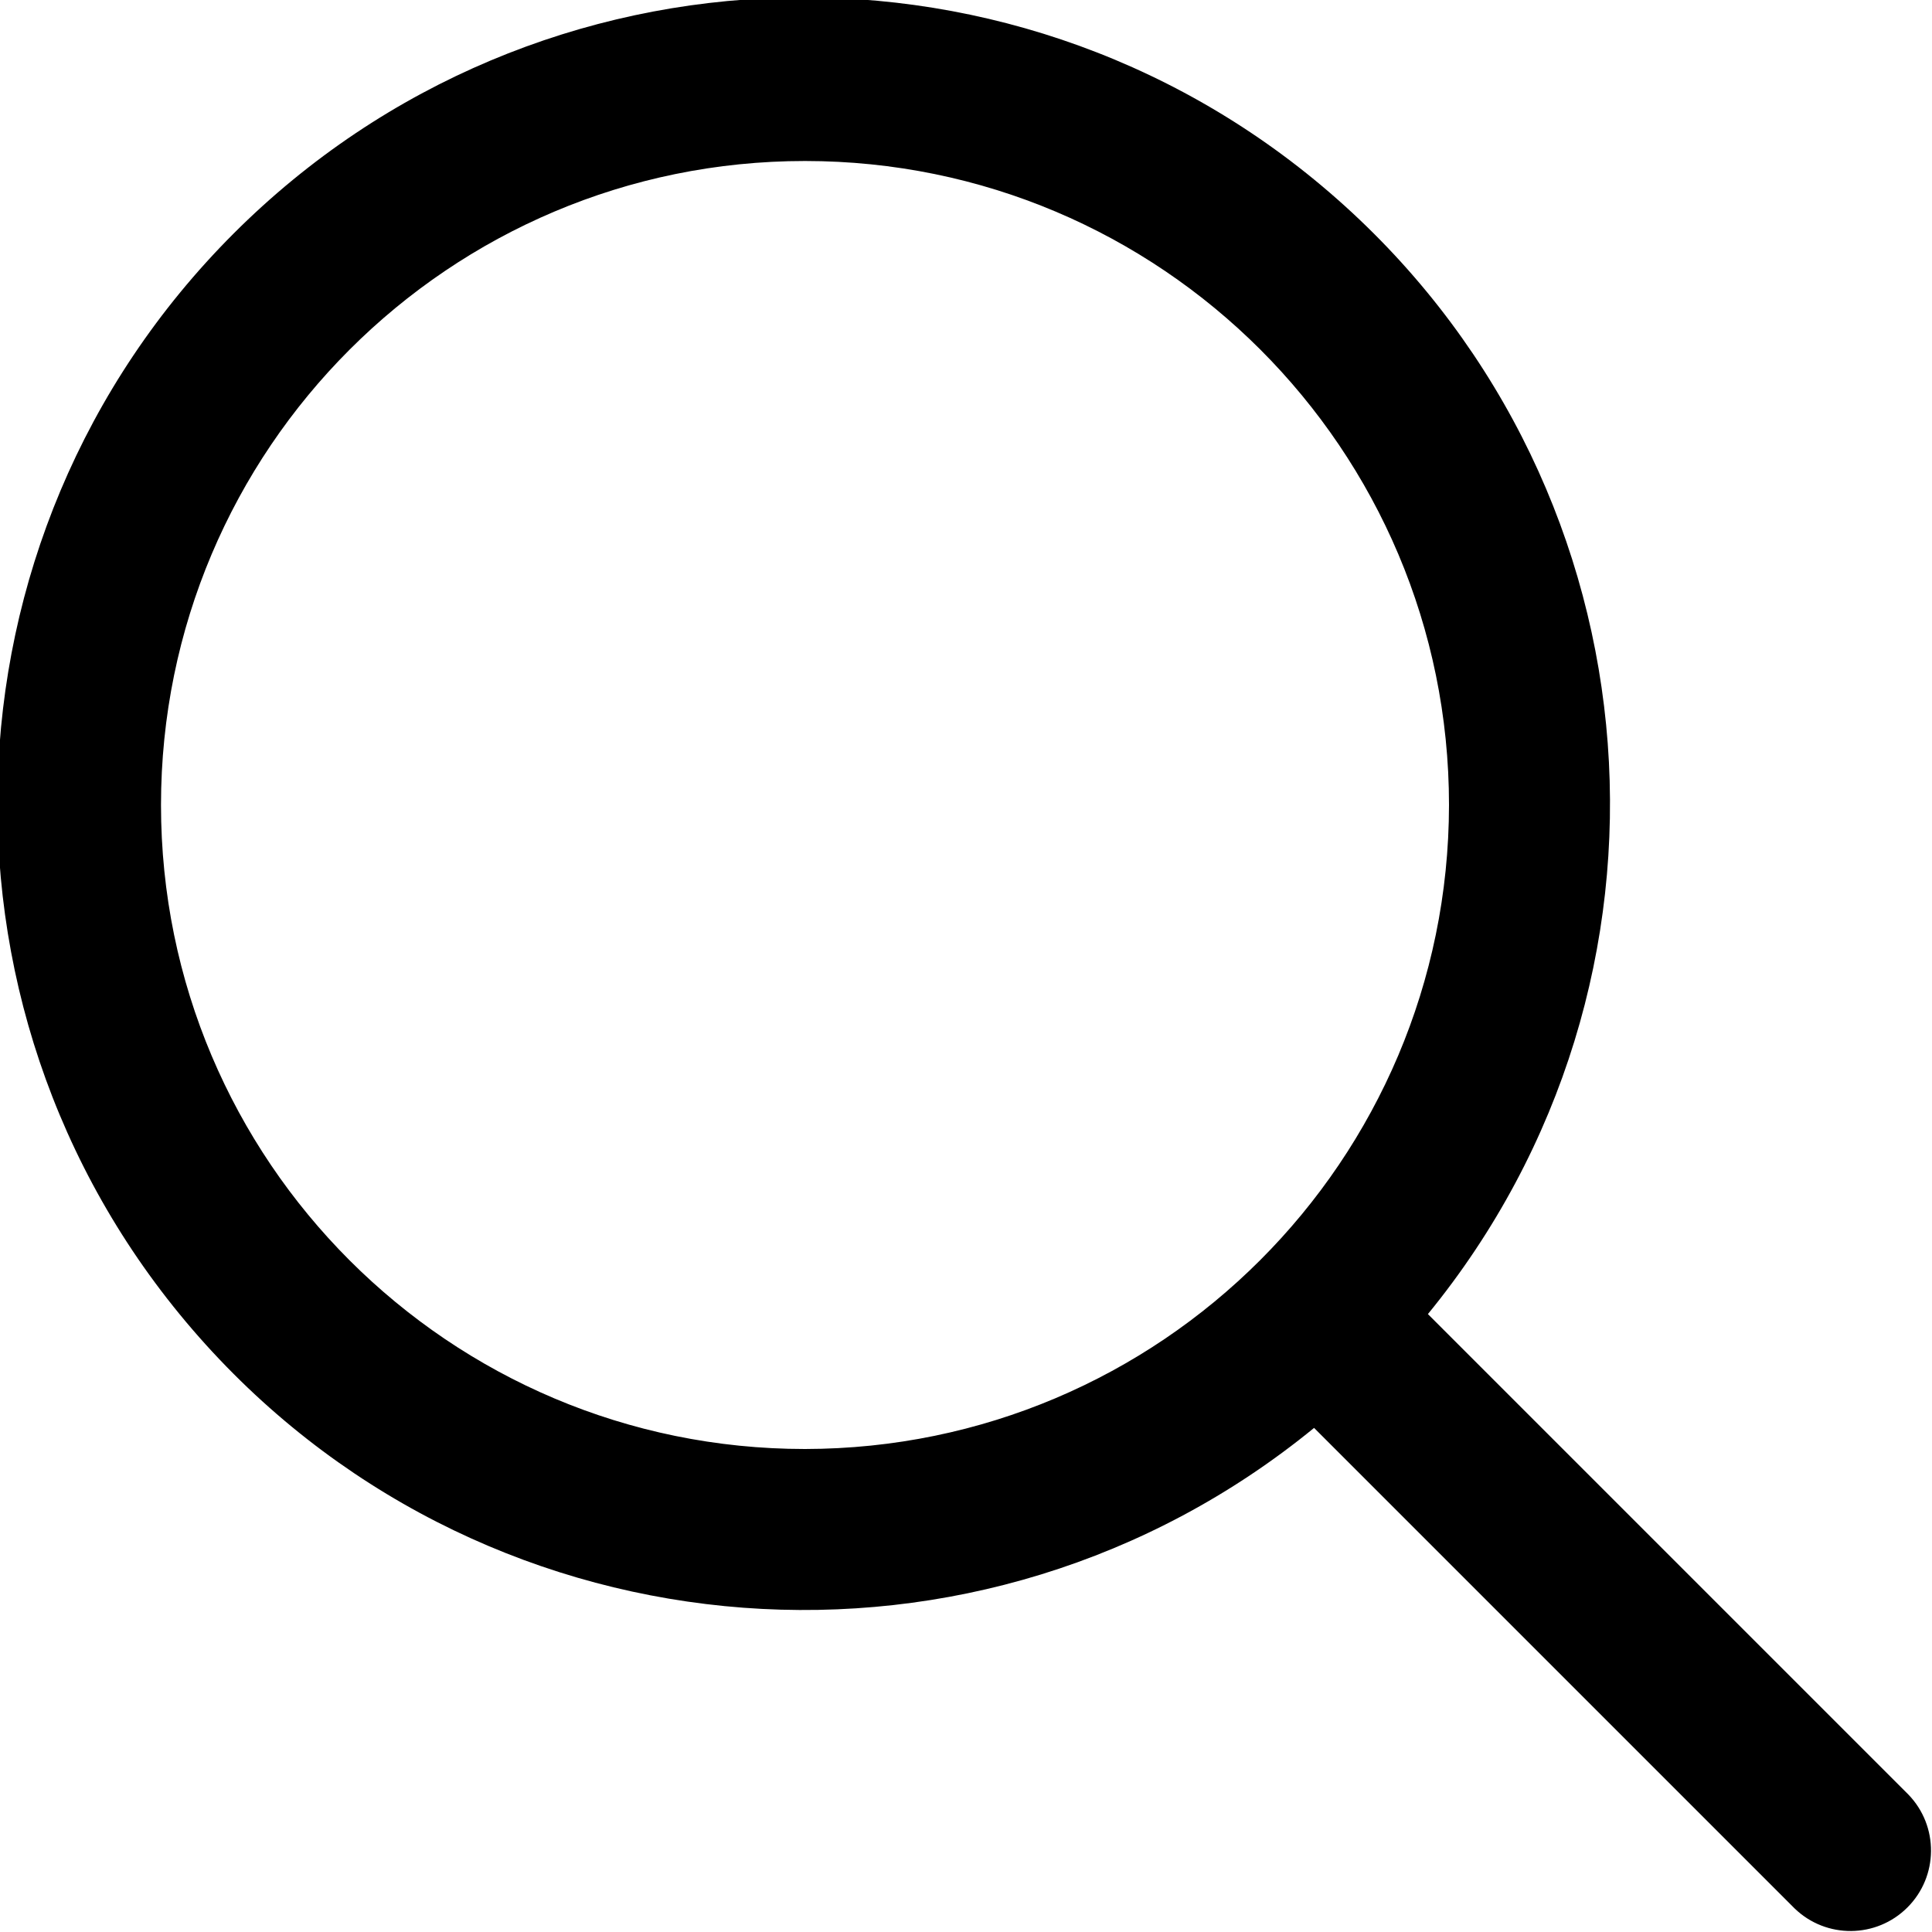
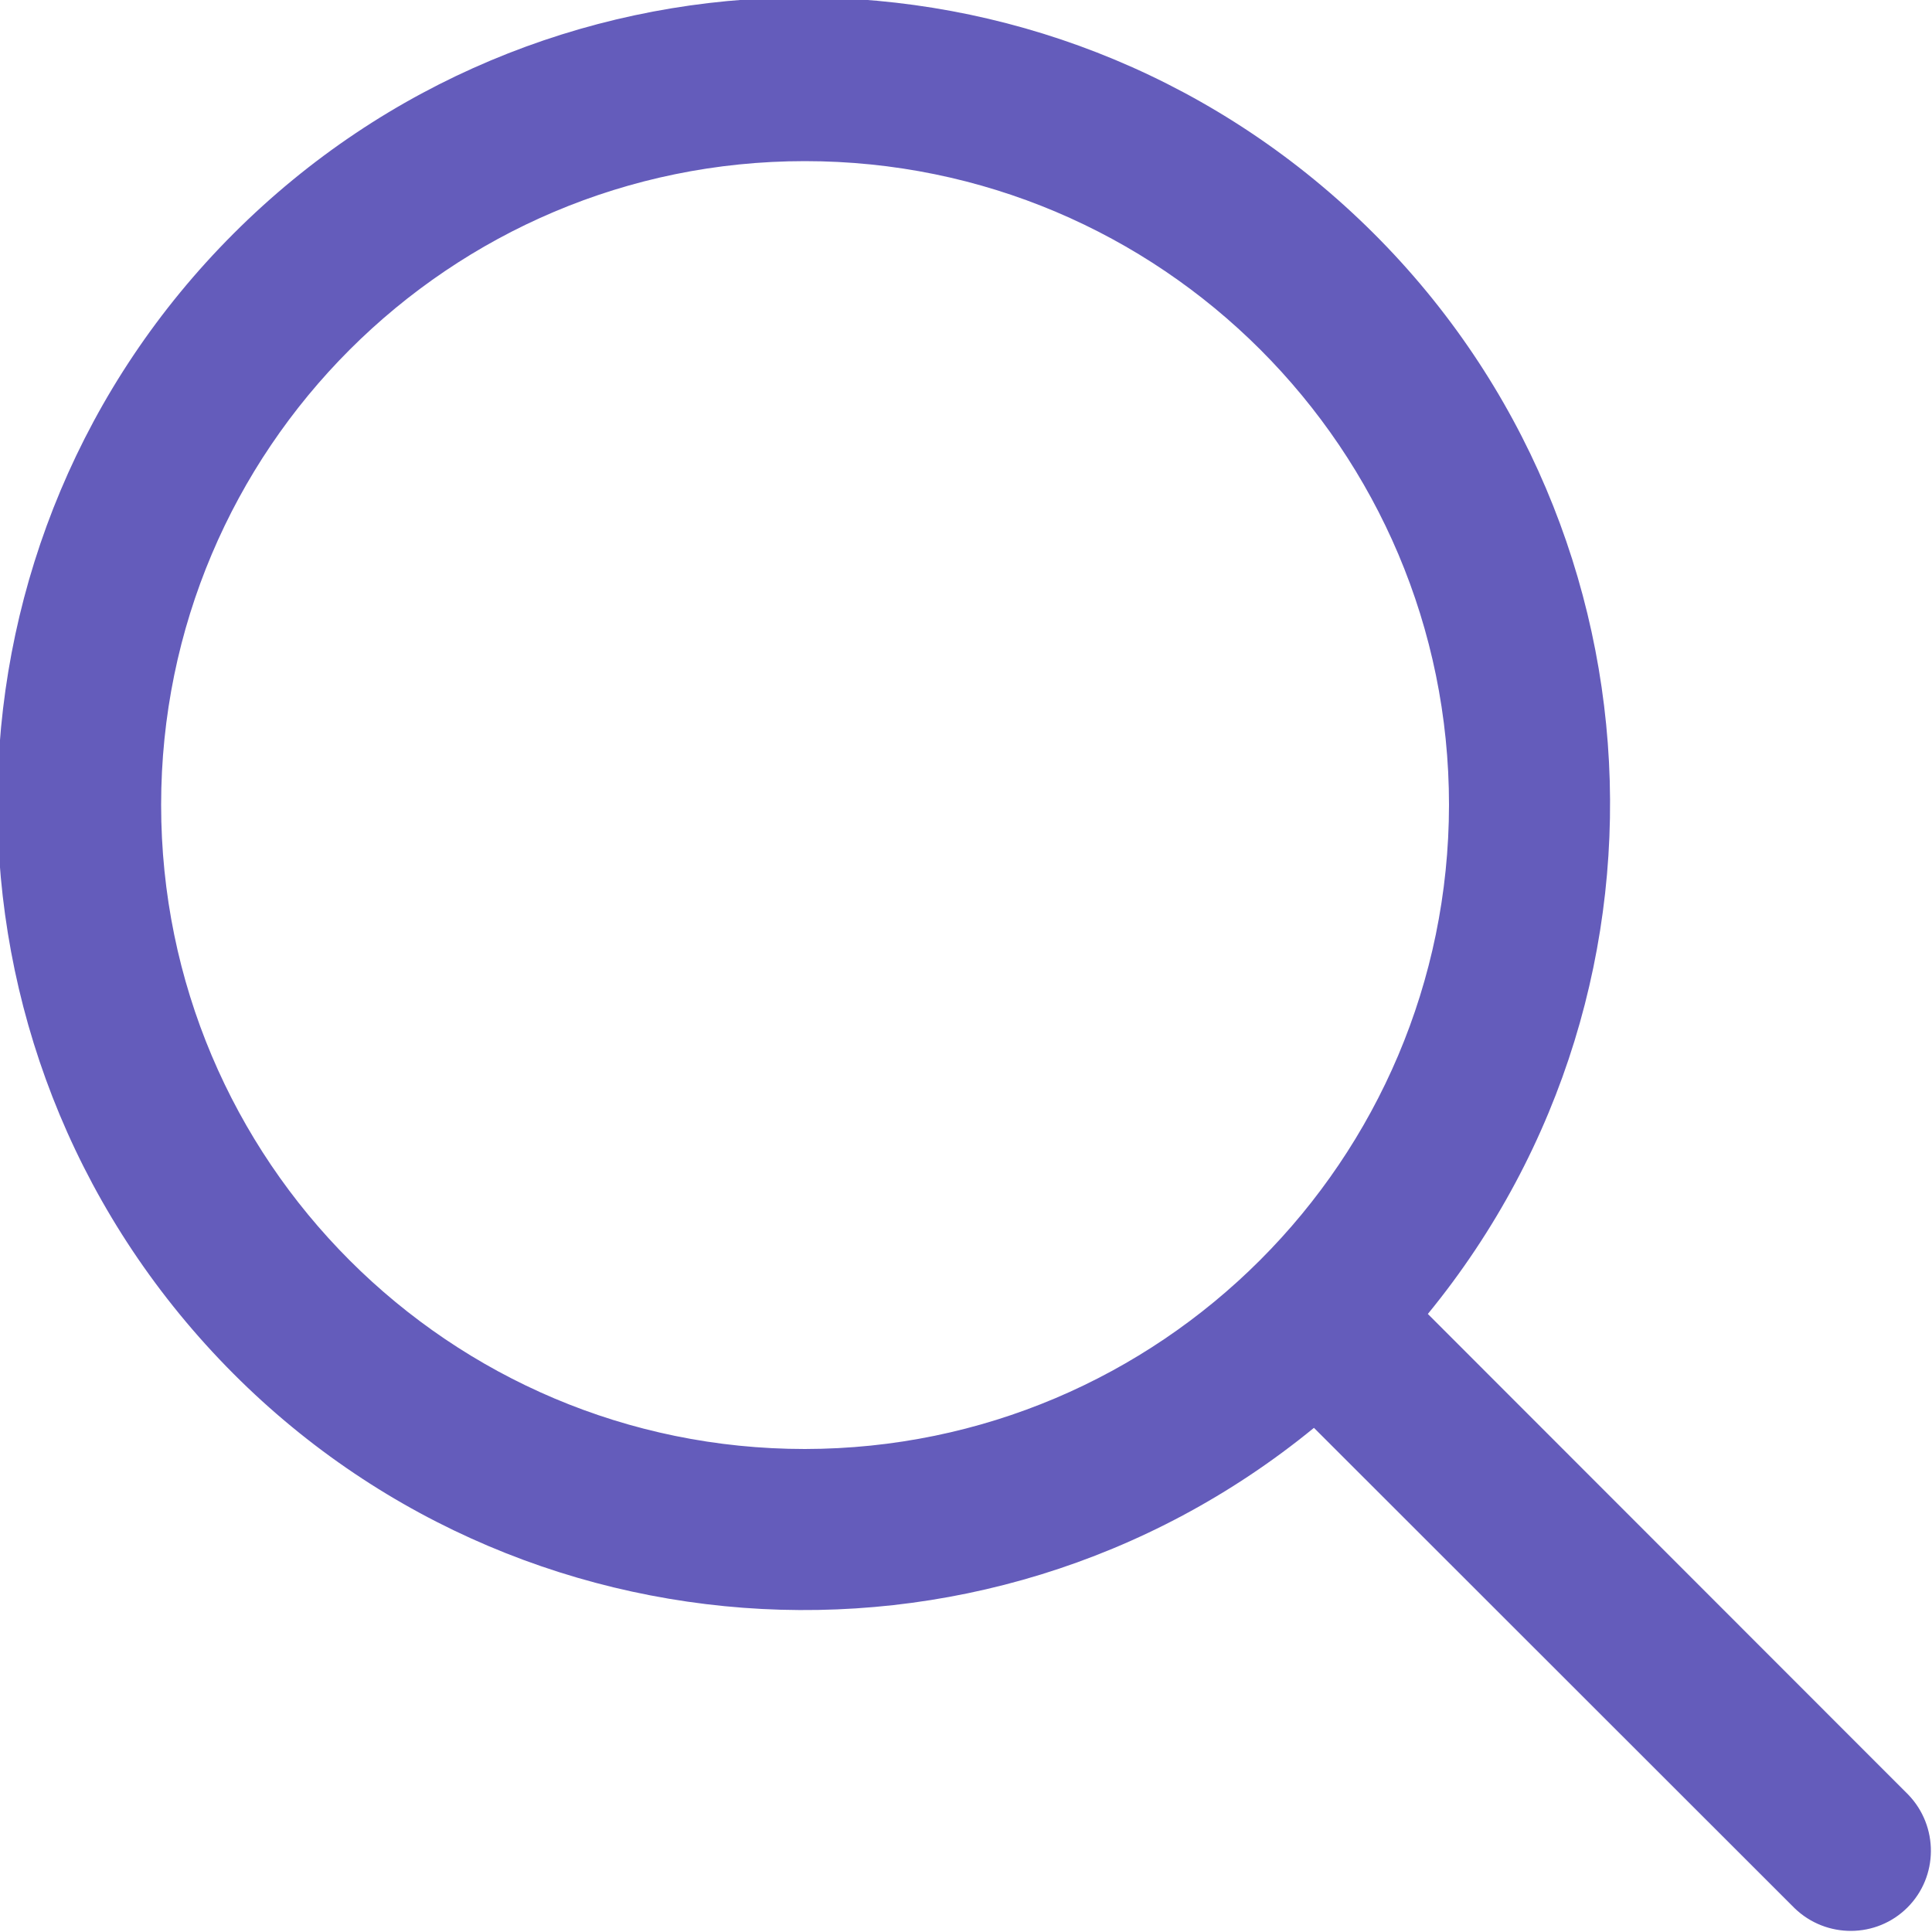
- <svg xmlns="http://www.w3.org/2000/svg" id="Outline" viewBox="0 0 24 24" width="512" height="512">
-   <path d="M23.707,22.293l-5.969-5.969a10.016,10.016,0,1,0-1.414,1.414l5.969,5.969a1,1,0,0,0,1.414-1.414ZM10,18a8,8,0,1,1,8-8A8.009,8.009,0,0,1,10,18Z" />
+ <svg xmlns="http://www.w3.org/2000/svg" width="20px" height="20px" viewBox="0 0 20 20" version="1.1">
+   <g id="surface1">
+     <path style=" stroke:none;fill-rule:nonzero;fill:rgb(100,92,187);fill-opacity:1;" d="M 19.754 18.578 L 14.781 13.602 C 17.598 10.16 17.219 5.113 13.918 2.129 C 10.621 -0.852 5.562 -0.727 2.418 2.418 C -0.727 5.562 -0.852 10.621 2.129 13.918 C 5.113 17.219 10.16 17.598 13.602 14.781 L 18.578 19.754 C 18.906 20.07 19.426 20.066 19.746 19.746 C 20.066 19.426 20.07 18.906 19.754 18.578 Z M 8.332 15 C 4.652 15 1.668 12.016 1.668 8.332 C 1.668 4.652 4.652 1.668 8.332 1.668 C 12.016 1.668 15 4.652 15 8.332 C 14.996 12.012 12.012 14.996 8.332 15 Z M 8.332 15 " fill="rgb(100,92,187)" />
+   </g>
</svg>
